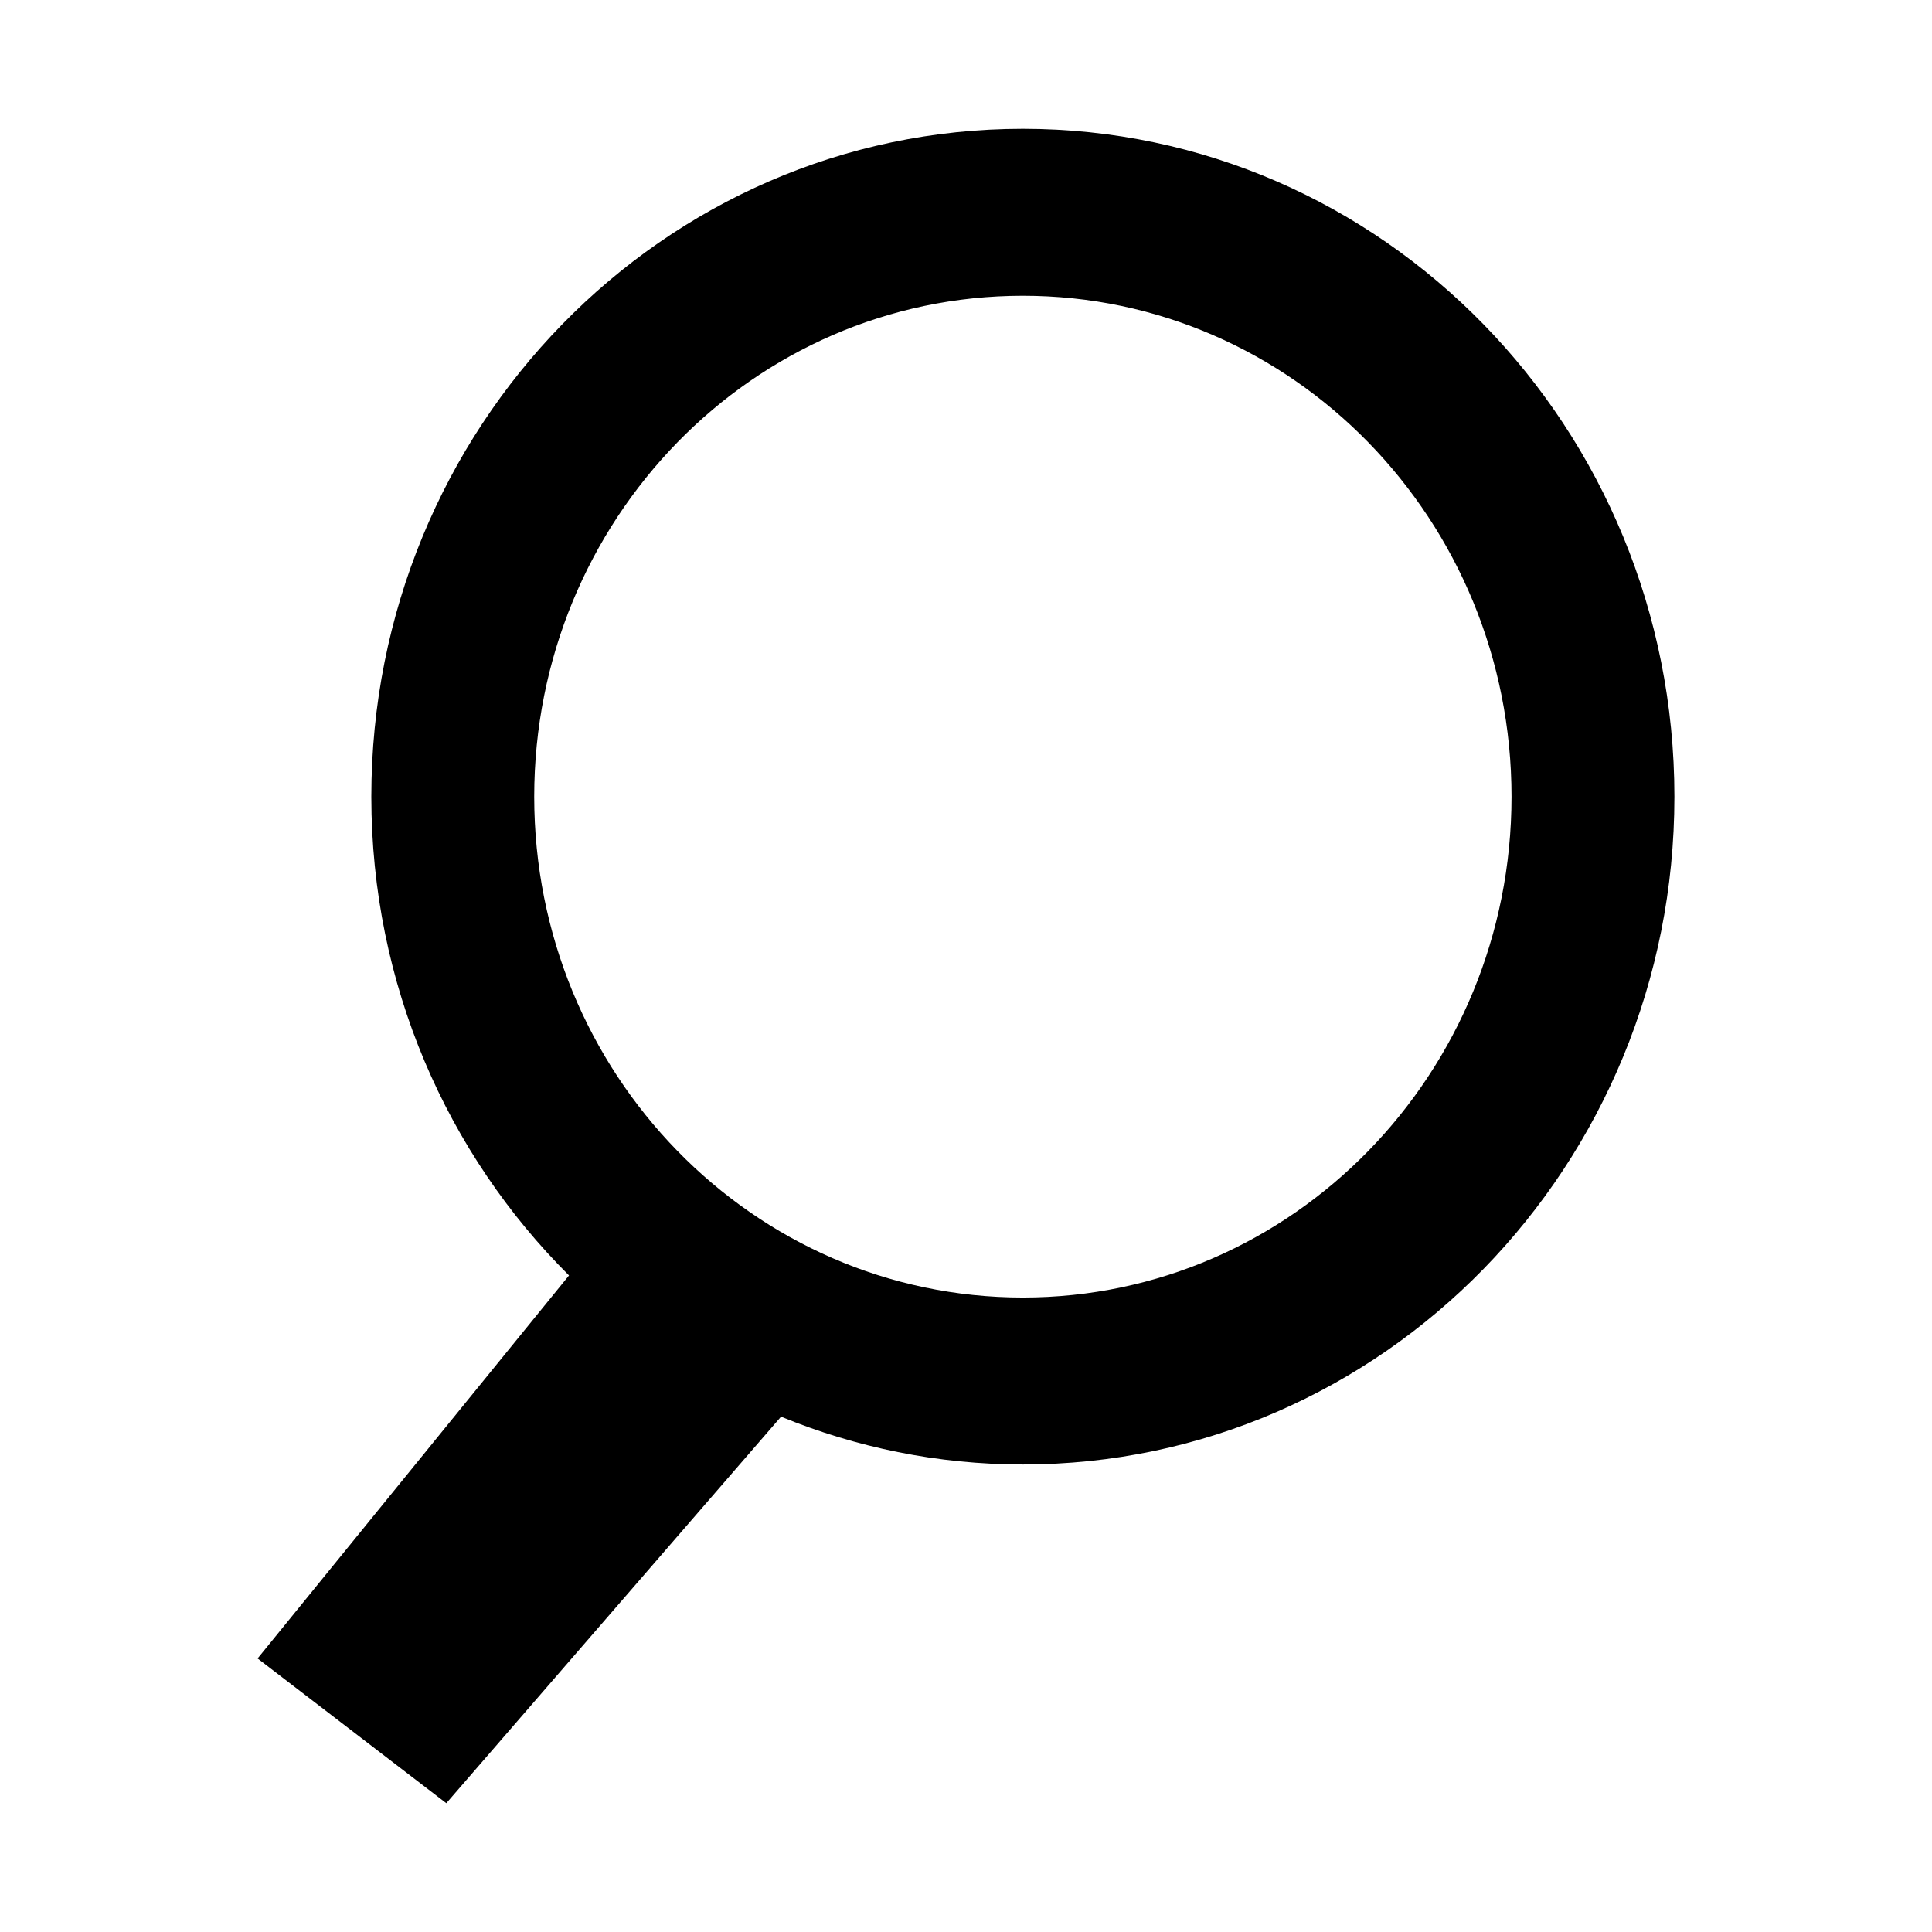
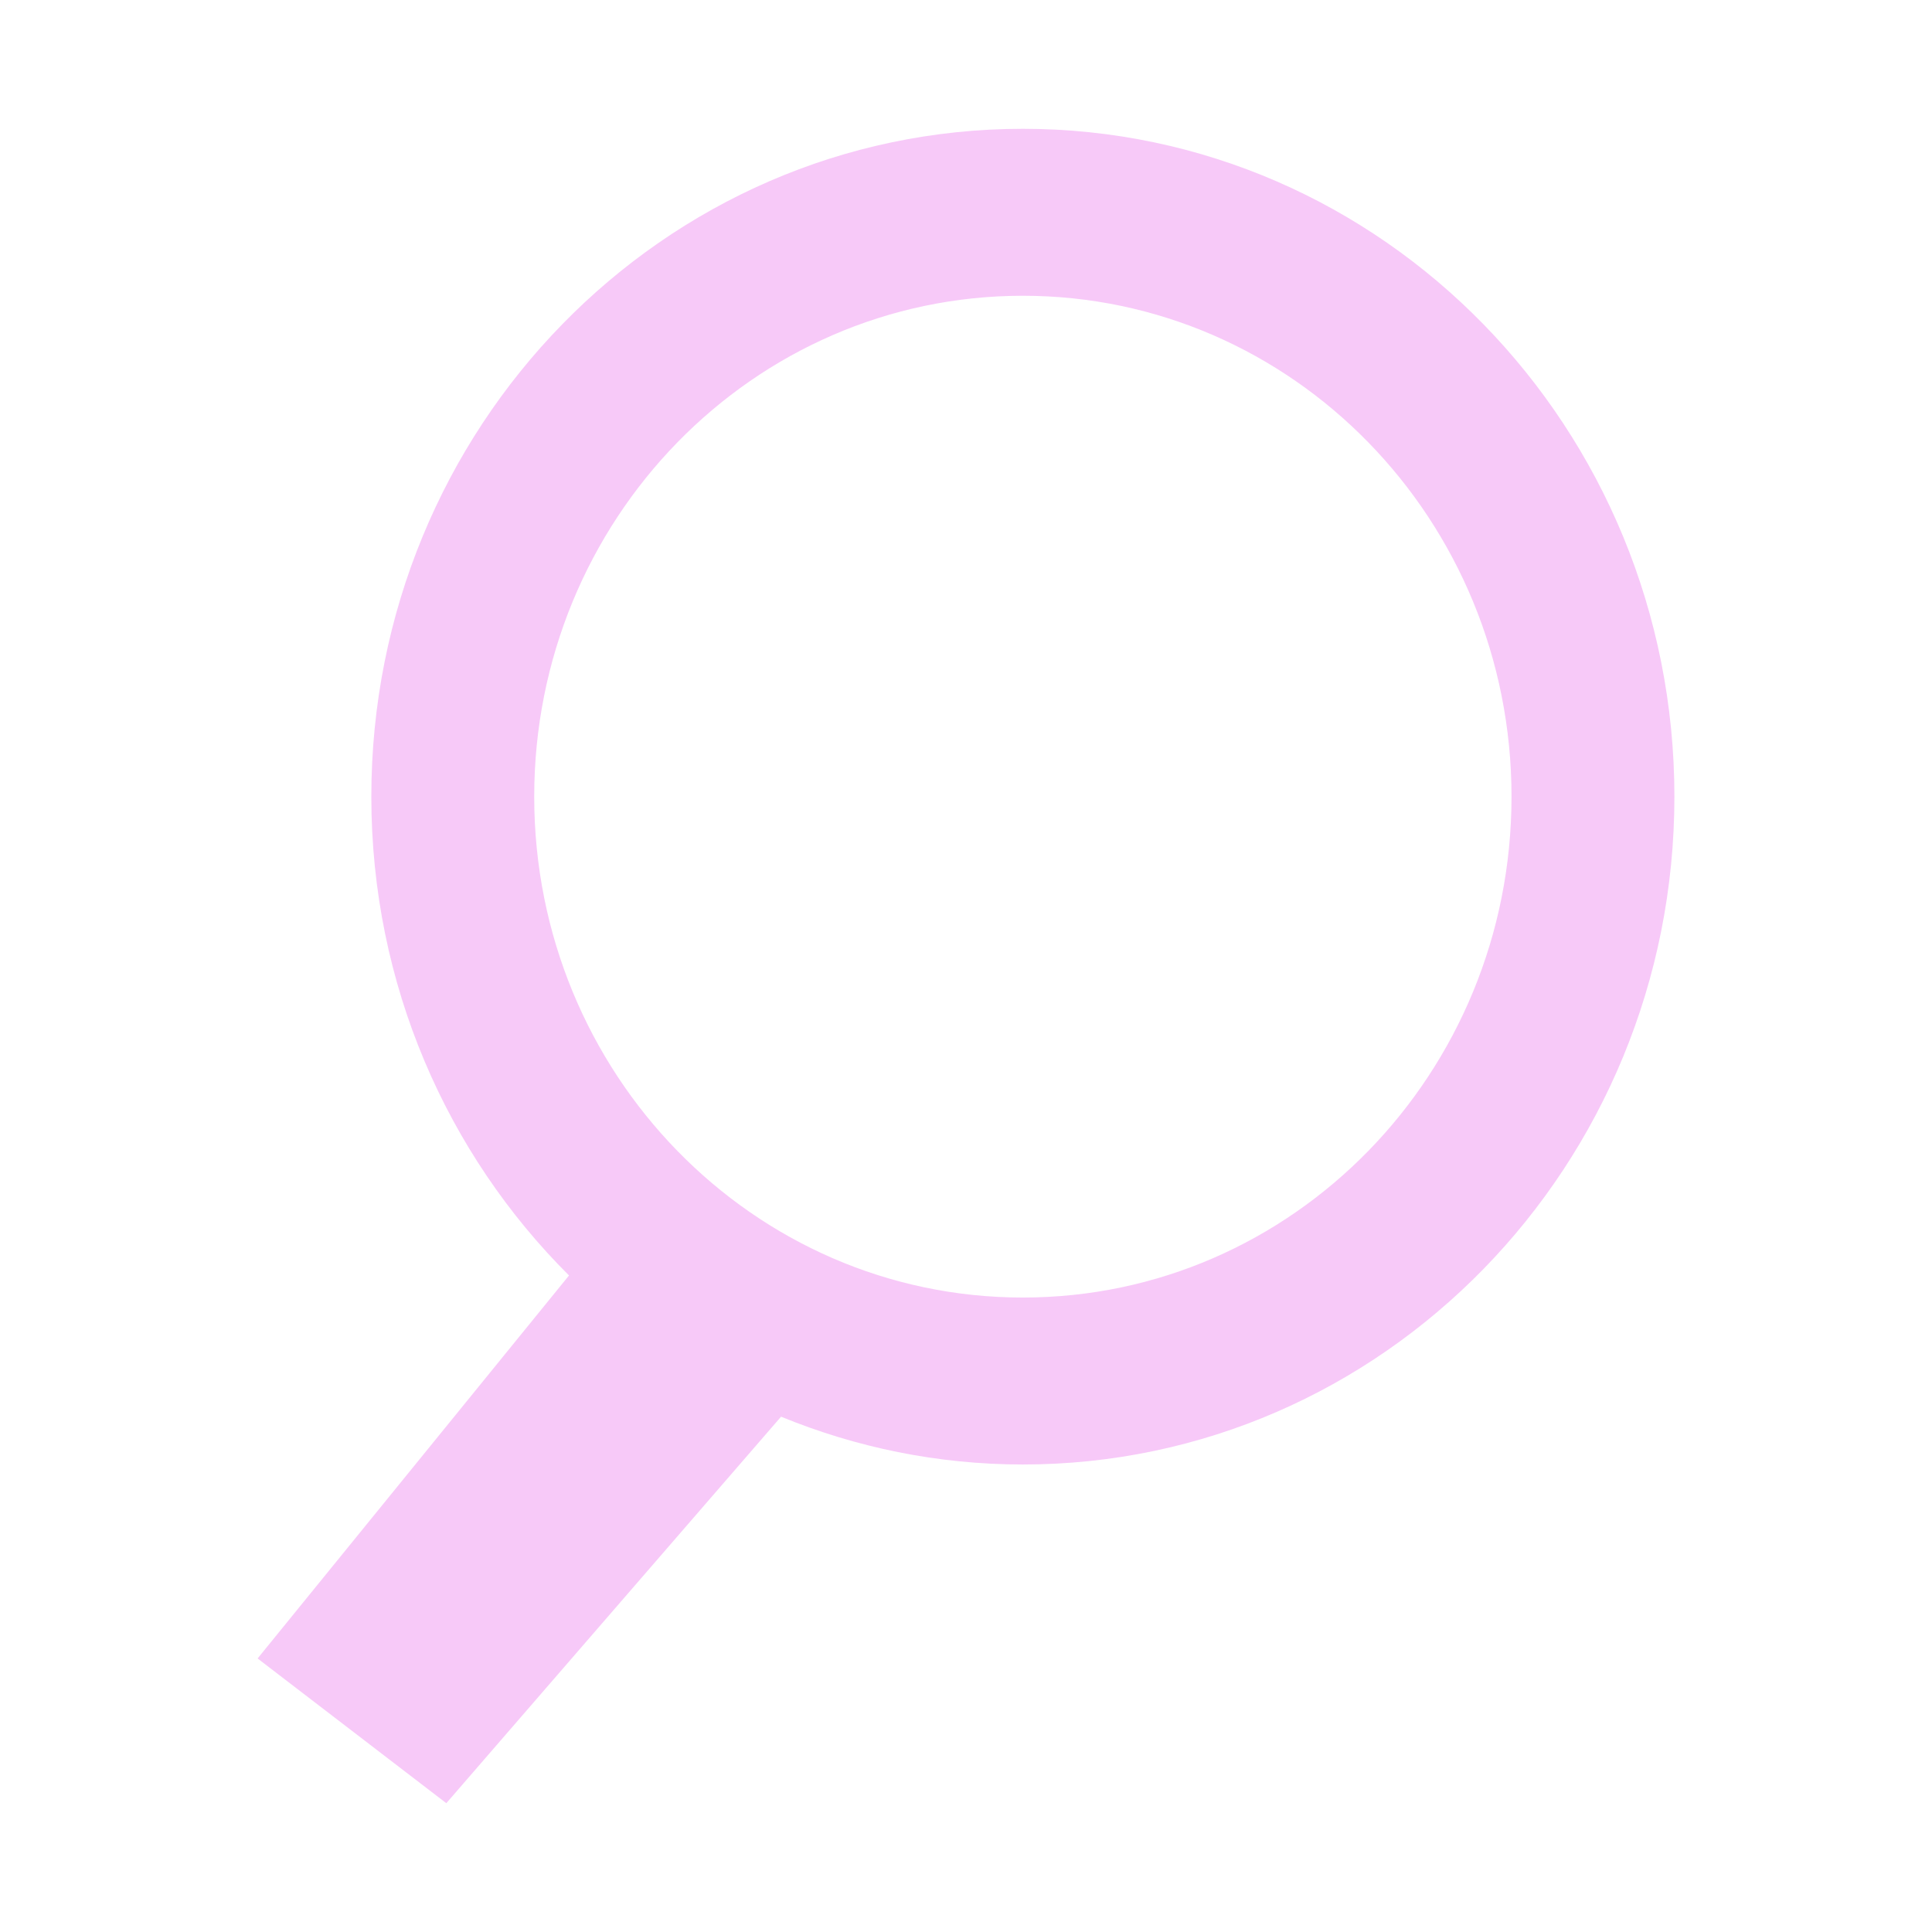
<svg xmlns="http://www.w3.org/2000/svg" version="1.1" width="150" height="150" viewBox="0 0 150 150" id="svg2">
-   <path d="m 79.415,10 c -27.939,0 -50.585,23.213 -50.585,51.852 0,14.588 5.889,27.754 15.348,37.175 L 20,128.763 c 4.884,3.745 9.768,7.491 14.652,11.237 l 25.989,-30.009 c 5.808,2.382 12.136,3.712 18.774,3.712 C 107.354,113.703 130,90.49 130,61.852 130,33.213 107.354,10 79.415,10 z m 0,12.963 c 20.954,0 37.939,17.41 37.939,38.889 0,21.479 -16.984,38.889 -37.939,38.889 -20.954,0 -37.939,-17.41 -37.939,-38.889 0,-21.479 16.984,-38.889 37.939,-38.889 z" id="path3047" />
+   <path fill="#F7C9F8" d="m 79.415,10 c -27.939,0 -50.585,23.213 -50.585,51.852 0,14.588 5.889,27.754 15.348,37.175 L 20,128.763 c 4.884,3.745 9.768,7.491 14.652,11.237 l 25.989,-30.009 c 5.808,2.382 12.136,3.712 18.774,3.712 C 107.354,113.703 130,90.49 130,61.852 130,33.213 107.354,10 79.415,10 z m 0,12.963 c 20.954,0 37.939,17.41 37.939,38.889 0,21.479 -16.984,38.889 -37.939,38.889 -20.954,0 -37.939,-17.41 -37.939,-38.889 0,-21.479 16.984,-38.889 37.939,-38.889 z" id="path3047" />
</svg>
